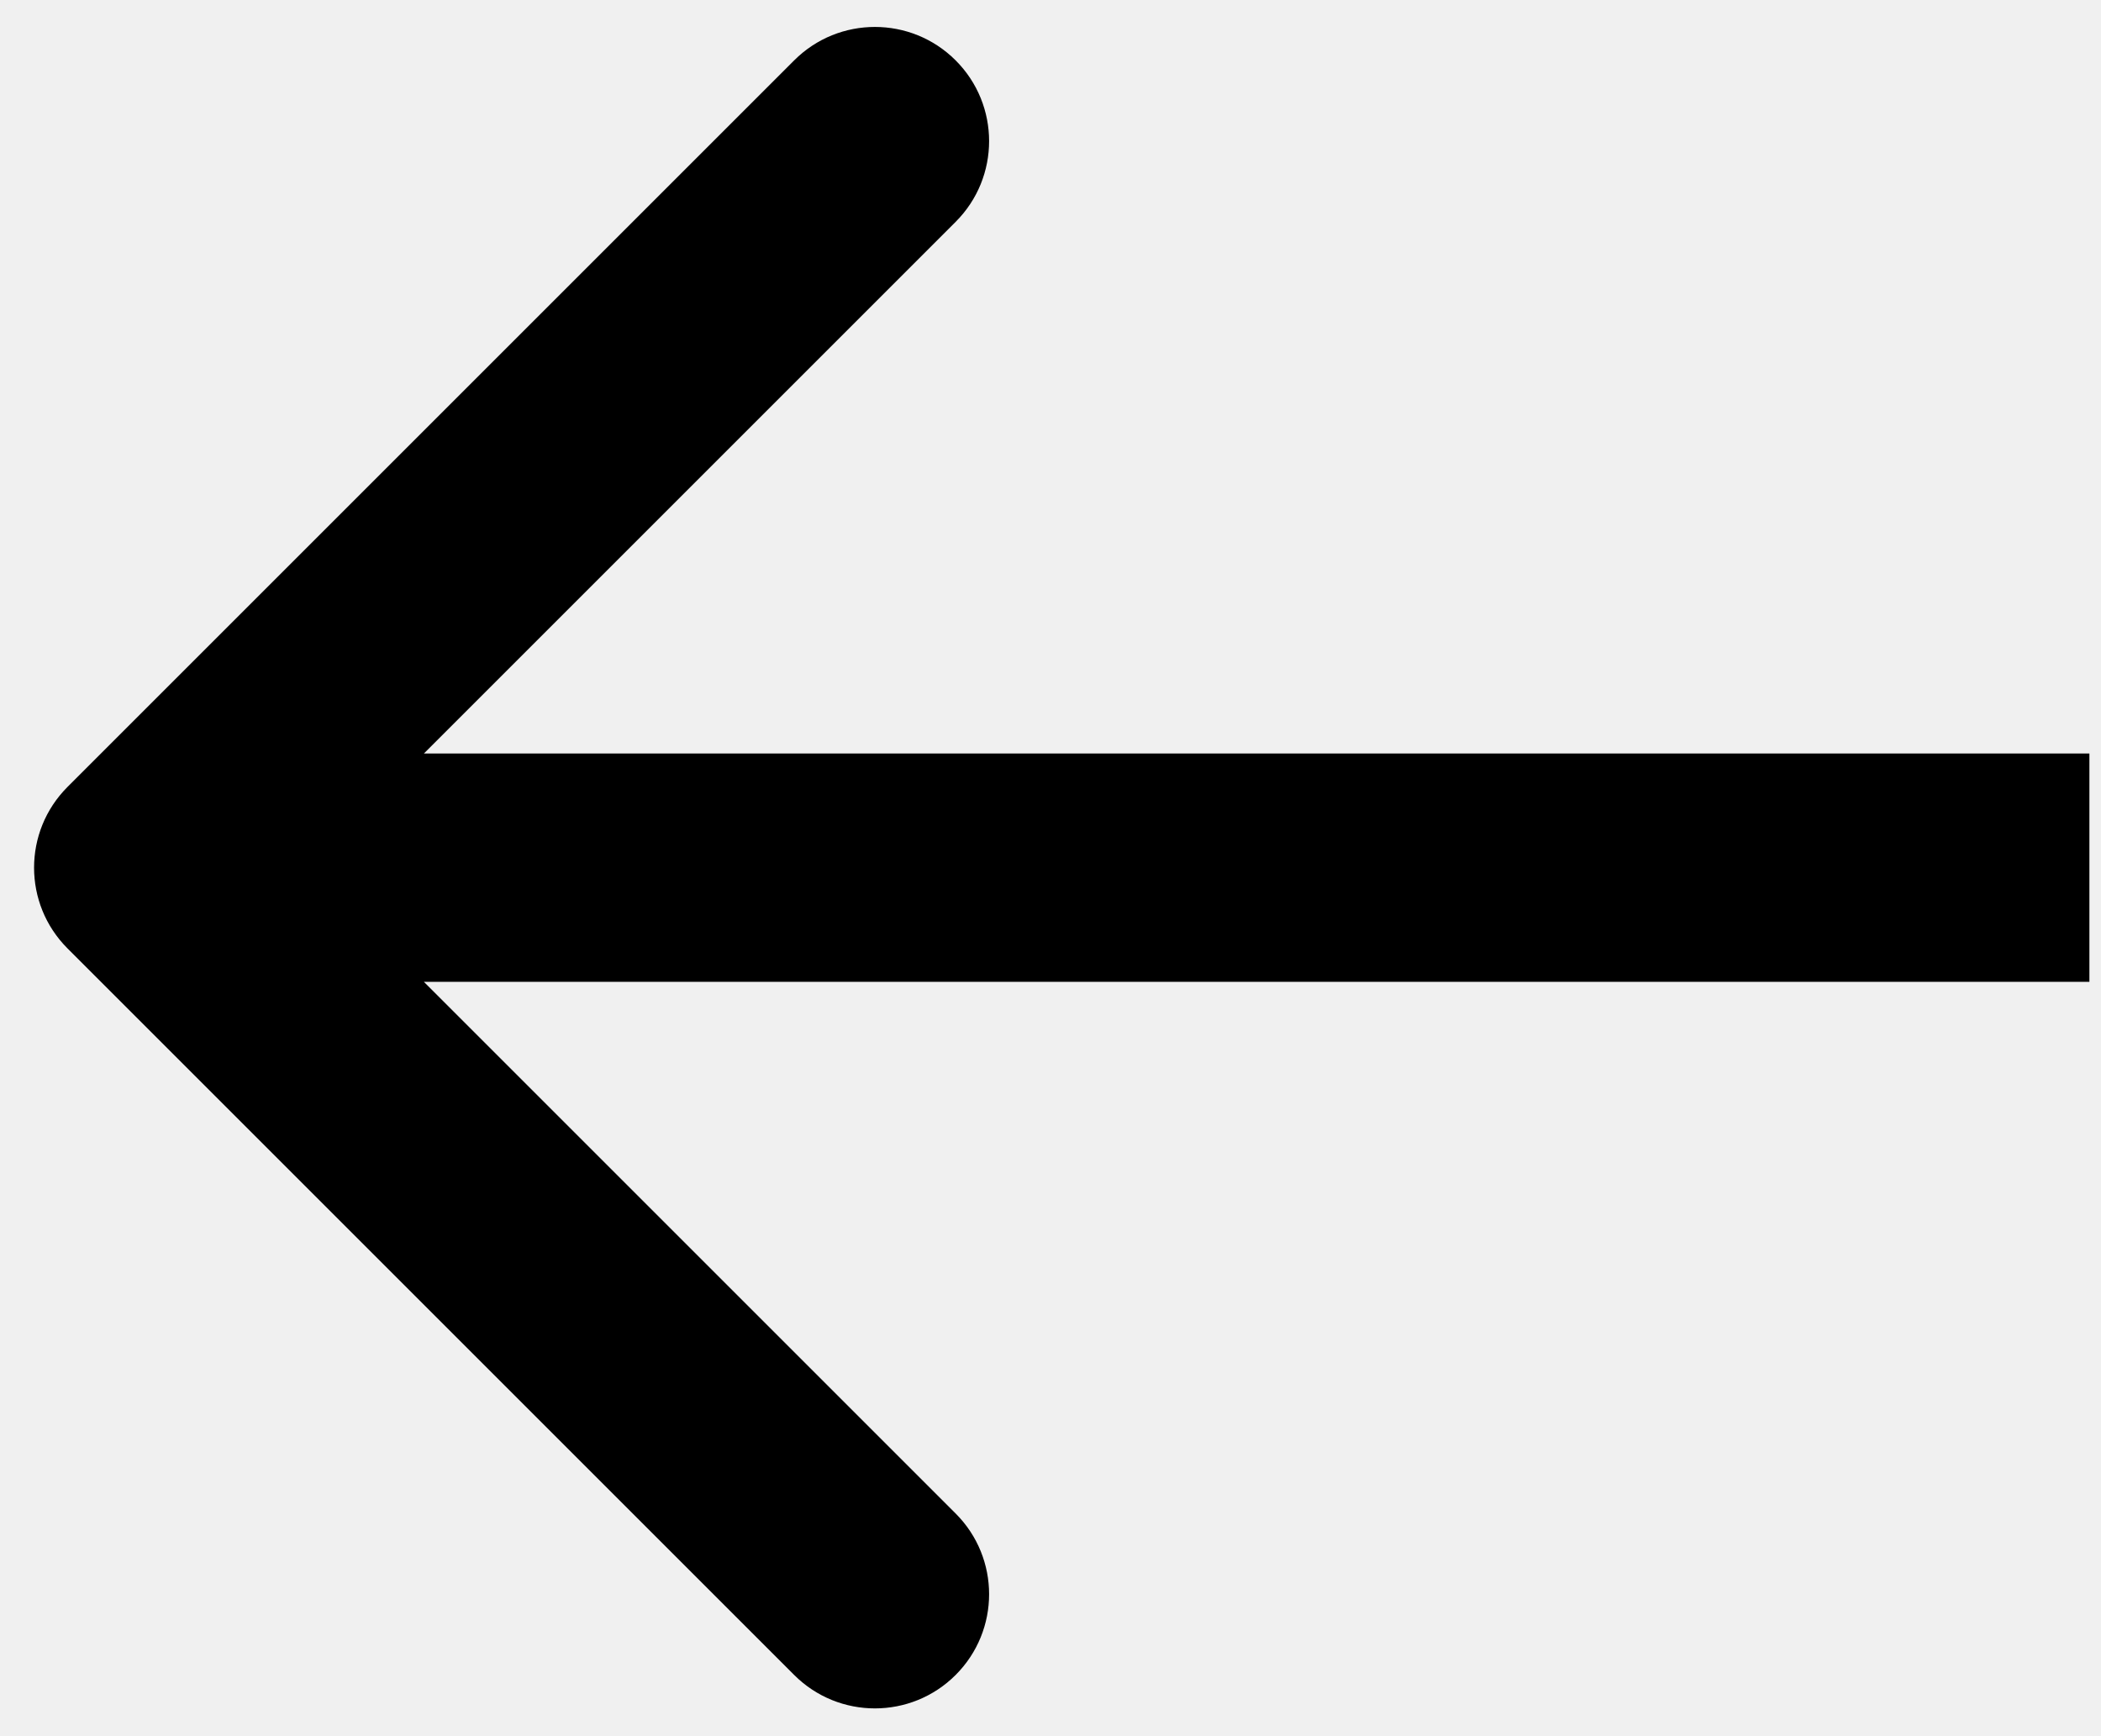
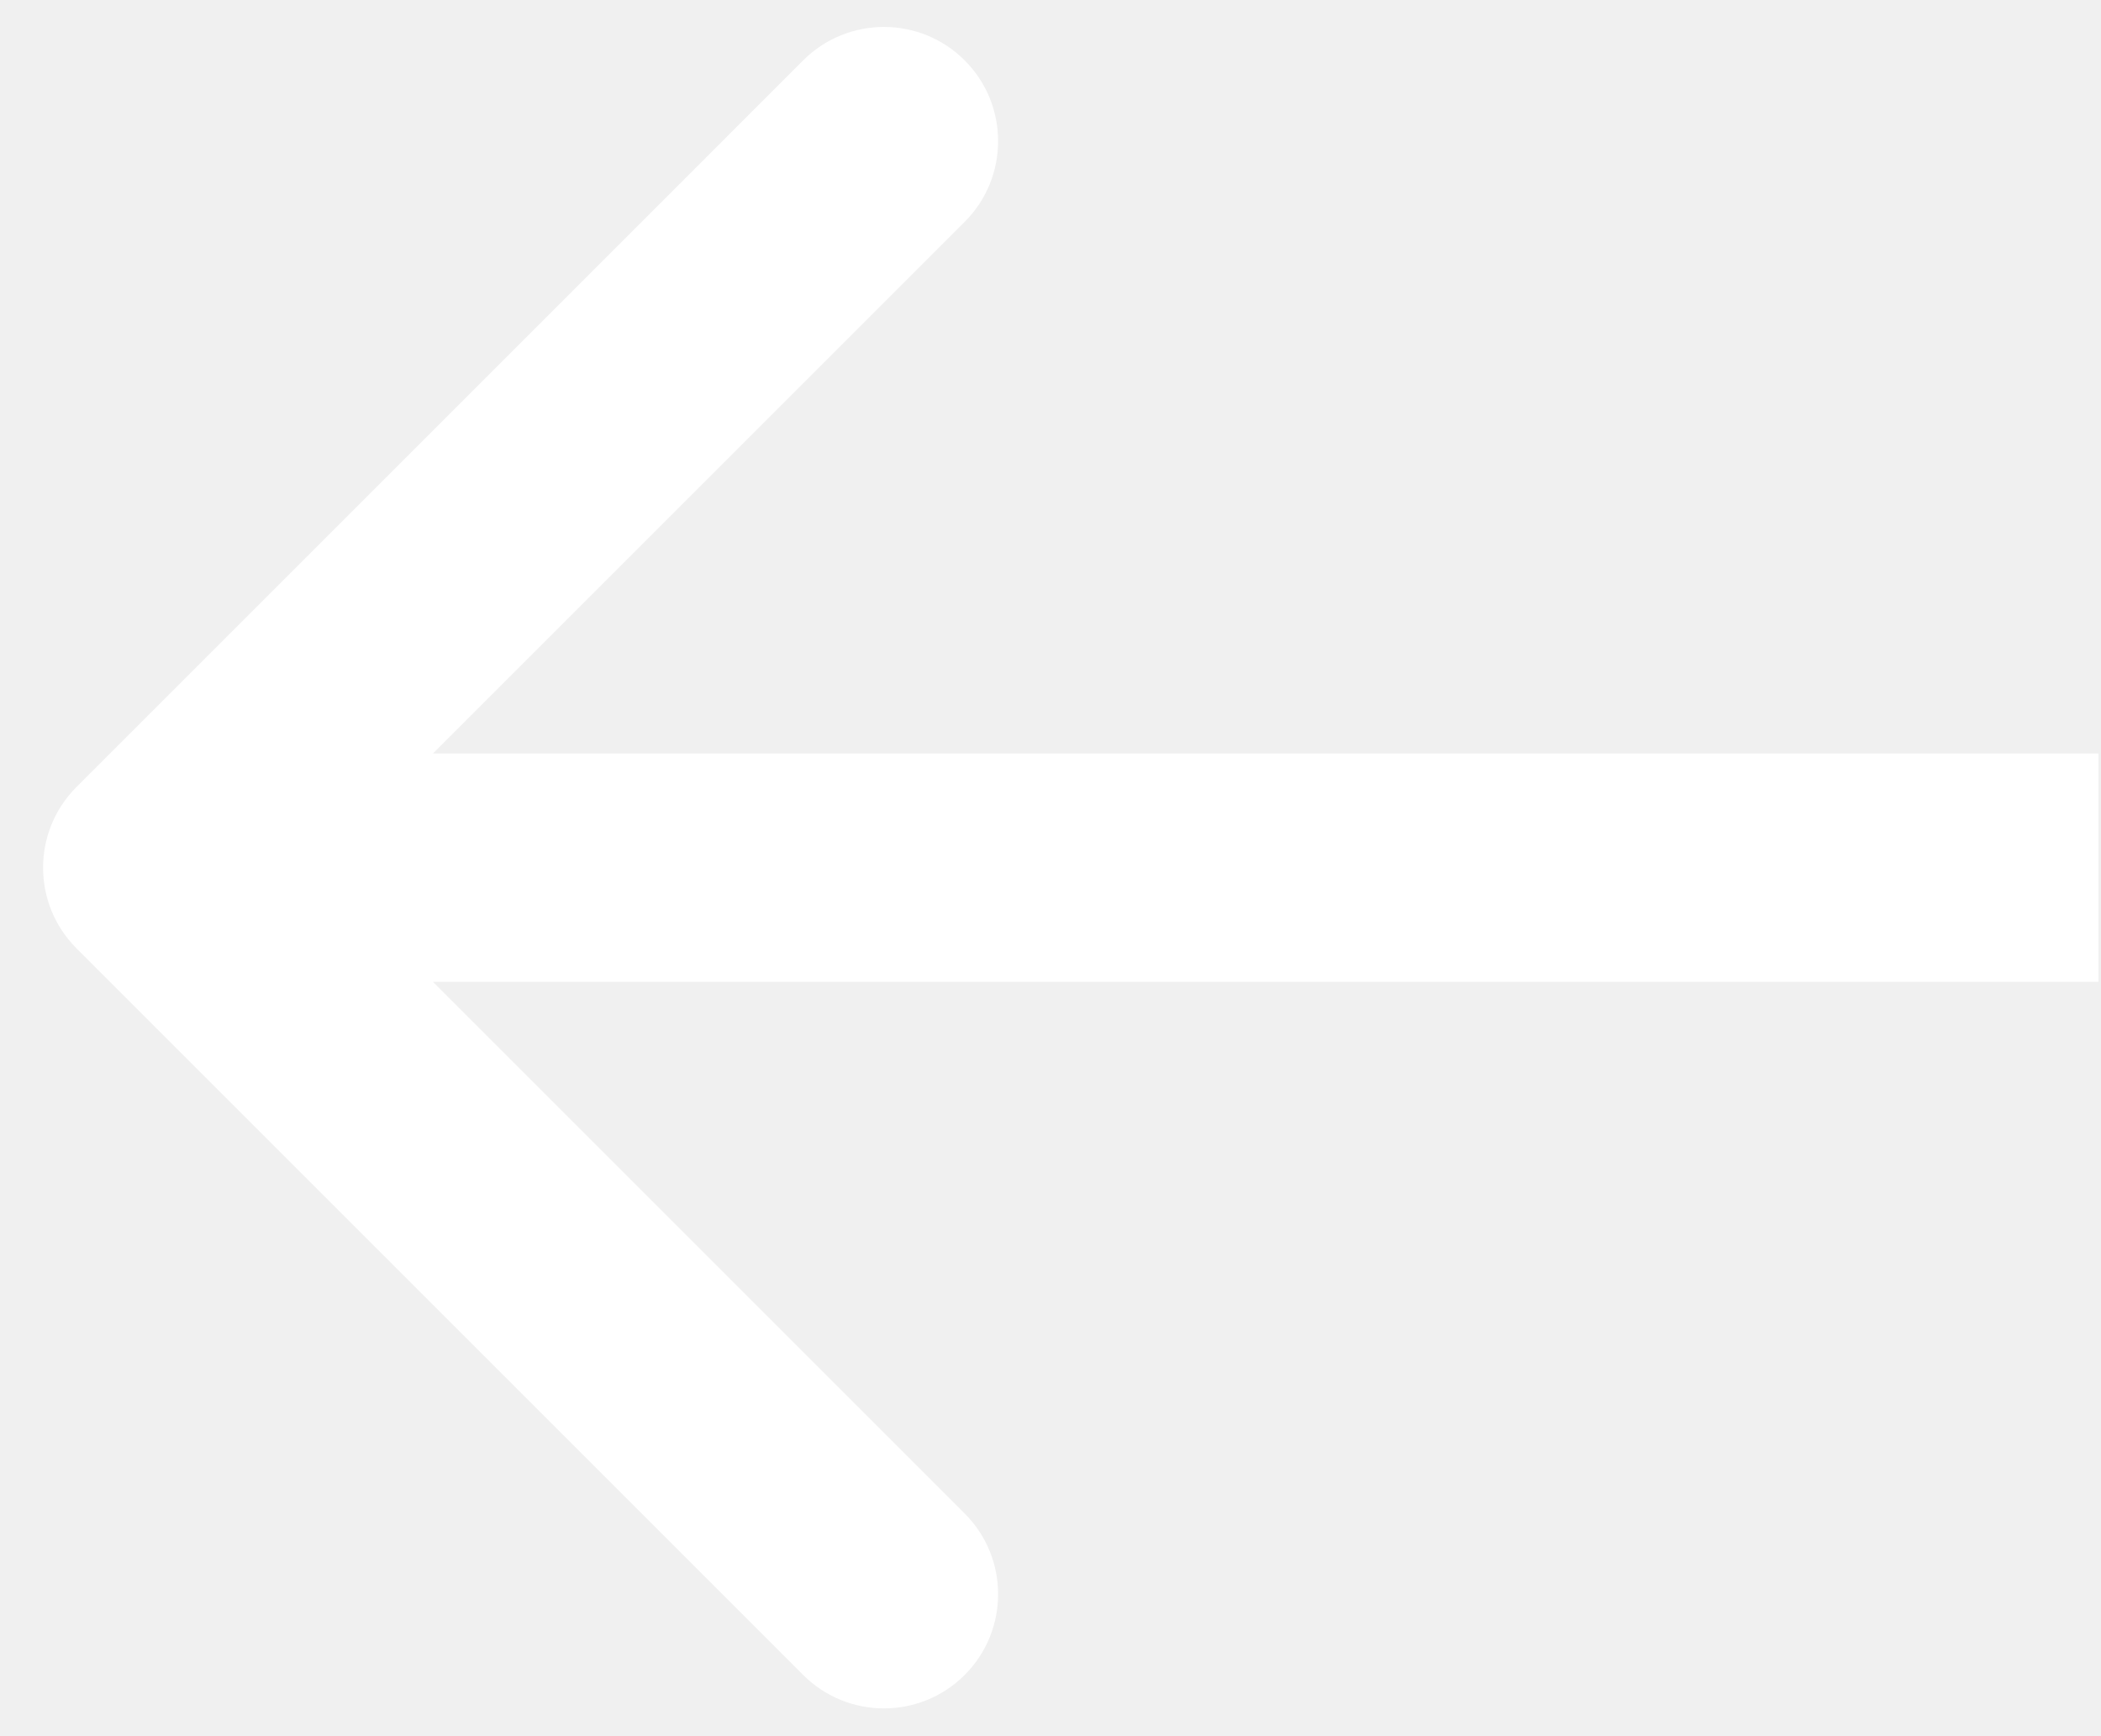
<svg xmlns="http://www.w3.org/2000/svg" width="46" height="38" viewBox="0 0 46 38" fill="none">
-   <path d="M1.478 17.232C0.502 18.209 0.502 19.791 1.478 20.768L17.388 36.678C18.364 37.654 19.947 37.654 20.923 36.678C21.9 35.701 21.9 34.118 20.923 33.142L6.781 19L20.923 4.858C21.9 3.882 21.9 2.299 20.923 1.322C19.947 0.346 18.364 0.346 17.388 1.322L1.478 17.232ZM45.746 16.5L3.246 16.5V21.5L45.746 21.5V16.5Z" fill="black" />
+   <path d="M1.676 17.232C0.699 18.209 0.699 19.791 1.676 20.768L17.585 36.678C18.562 37.654 20.145 37.654 21.121 36.678C22.097 35.701 22.097 34.118 21.121 33.142L6.979 19L21.121 4.858C22.097 3.882 22.097 2.299 21.121 1.322C20.145 0.346 18.562 0.346 17.585 1.322L1.676 17.232ZM45.944 16.5L3.443 16.5V21.5L45.944 21.5V16.5Z" fill="white" />
</svg>
